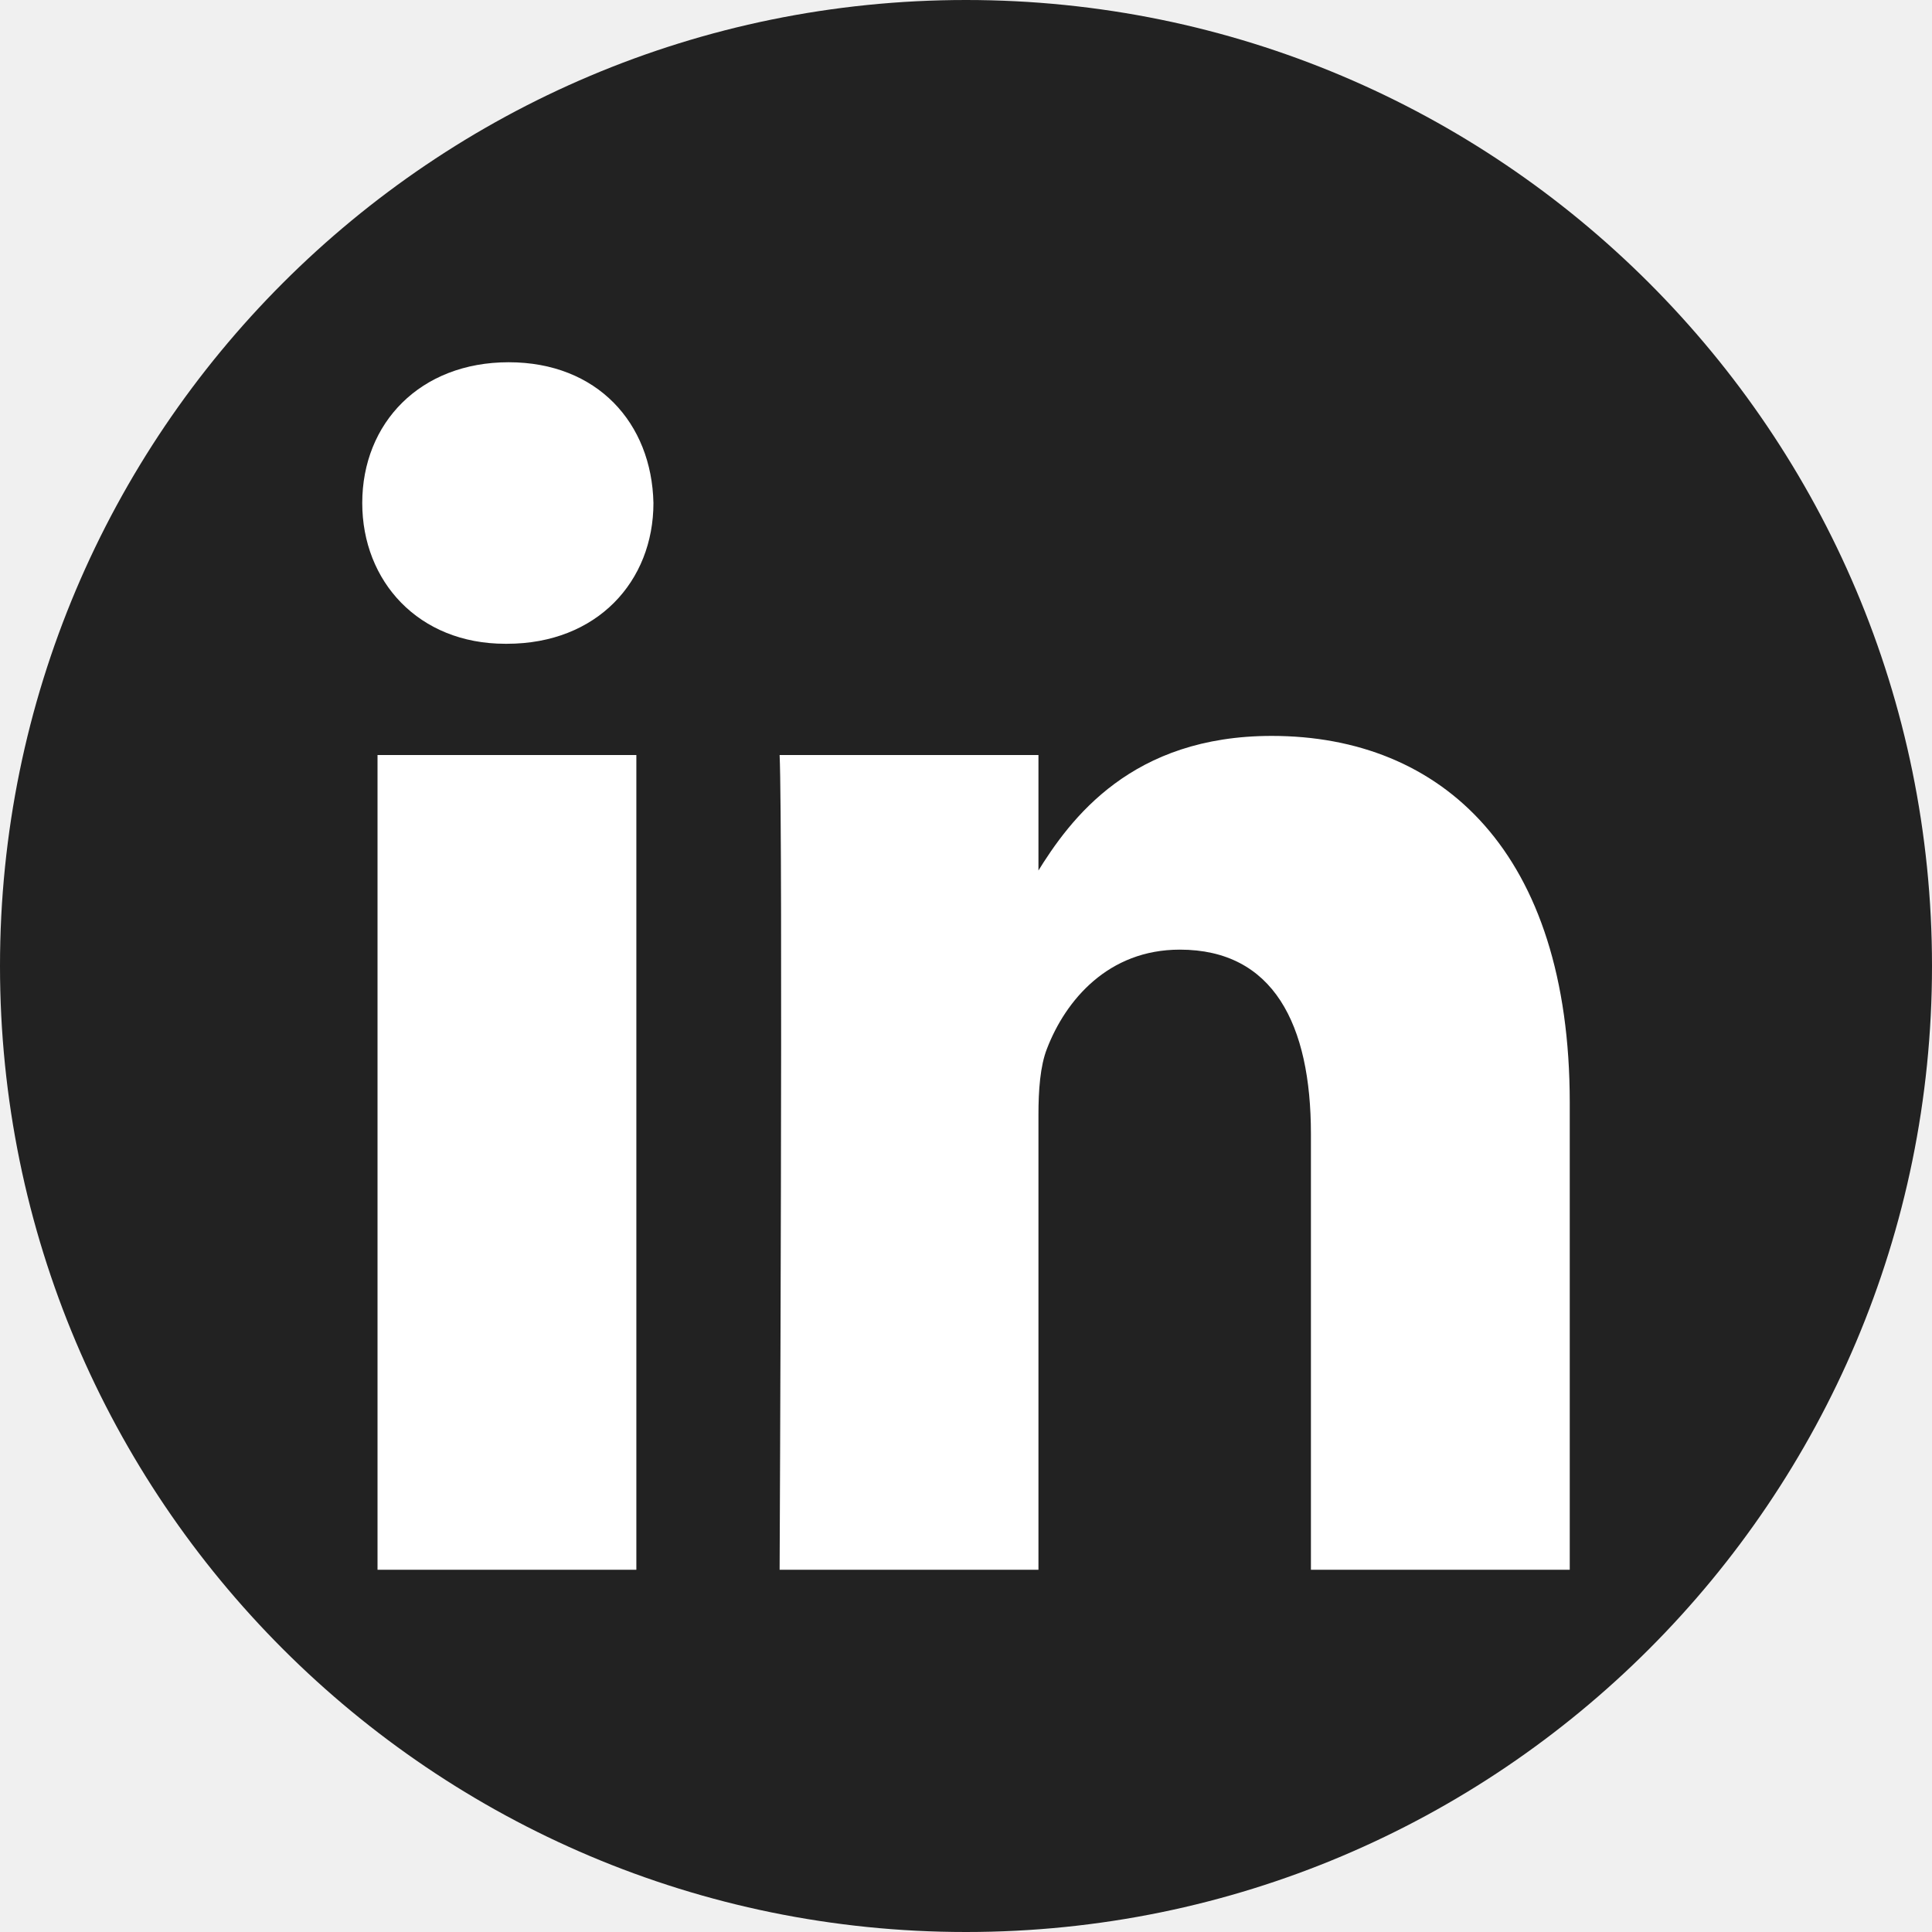
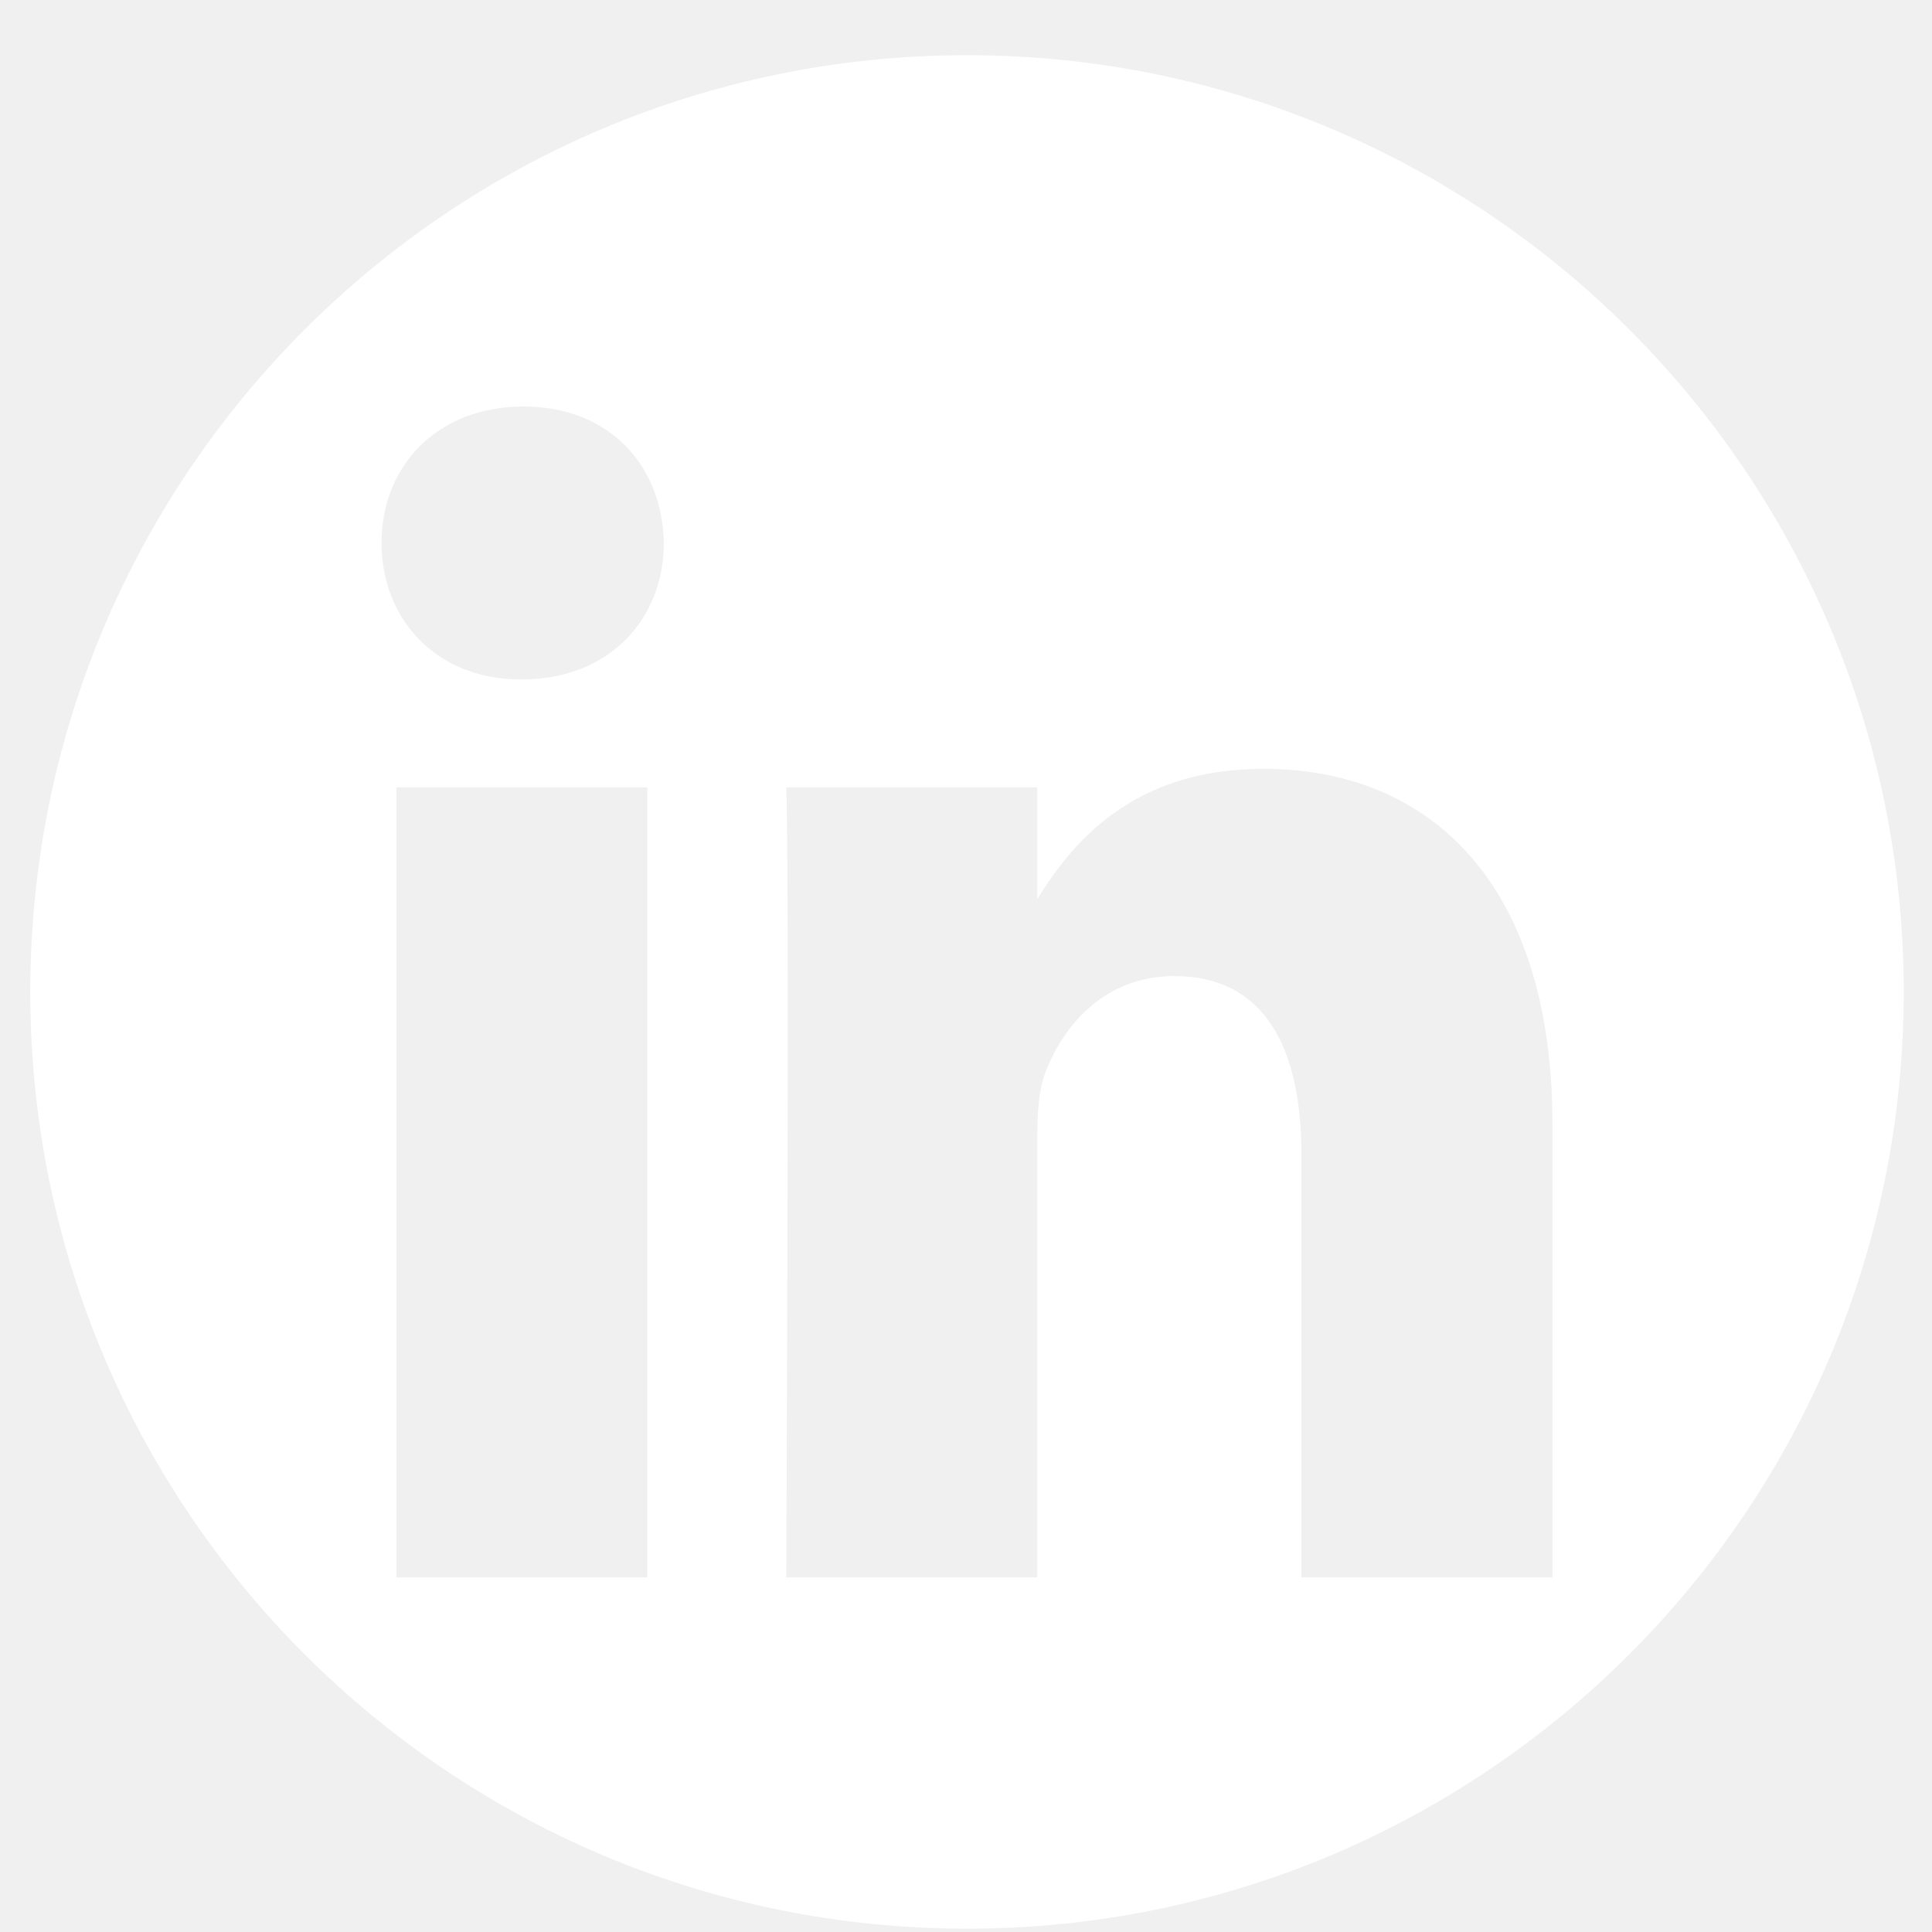
- <svg xmlns="http://www.w3.org/2000/svg" width="32" height="32" viewBox="0 0 32 32" fill="none">
-   <circle cx="16" cy="16" r="16" fill="#222222" />
-   <path d="M10.54 26V12.506H6.253V26H10.54ZM8.397 10.663C9.892 10.663 10.823 9.626 10.823 8.332C10.795 7.007 9.892 6 8.425 6C6.959 6 6 7.007 6 8.332C6 9.626 6.93 10.663 8.369 10.663H8.397H8.397ZM12.913 26H17.2V18.464C17.2 18.061 17.228 17.658 17.341 17.37C17.651 16.564 18.357 15.729 19.541 15.729C21.092 15.729 21.713 16.967 21.713 18.781V26H26V18.263C26 14.118 23.885 12.189 21.064 12.189C18.751 12.189 17.736 13.542 17.172 14.463H17.2V12.506H12.913C12.97 13.772 12.913 26 12.913 26L12.913 26Z" fill="white" />
+ <svg xmlns="http://www.w3.org/2000/svg" width="33" height="33" viewBox="0 0 33 33" fill="none">
+   <path fill-rule="evenodd" clip-rule="evenodd" d="M16.517 32.943C25.353 32.943 32.517 25.779 32.517 16.943C32.517 8.106 25.353 0.943 16.517 0.943C7.68 0.943 0.517 8.106 0.517 16.943C0.517 25.779 7.68 32.943 16.517 32.943ZM11.057 13.449V26.943H6.77V13.449H11.057ZM11.339 9.274C11.339 10.569 10.409 11.605 8.914 11.605H8.914H8.886C7.447 11.605 6.517 10.569 6.517 9.274C6.517 7.95 7.476 6.943 8.942 6.943C10.409 6.943 11.312 7.95 11.339 9.274ZM17.717 26.943H13.43L13.43 26.943C13.43 26.943 13.486 14.715 13.43 13.449H17.717V15.359C18.287 14.44 19.307 13.132 21.581 13.132C24.401 13.132 26.517 15.061 26.517 19.206V26.943H22.23V19.724C22.23 17.91 21.609 16.672 20.058 16.672C18.873 16.672 18.168 17.507 17.858 18.313C17.745 18.601 17.717 19.004 17.717 19.407V26.943Z" fill="white" />
</svg>
